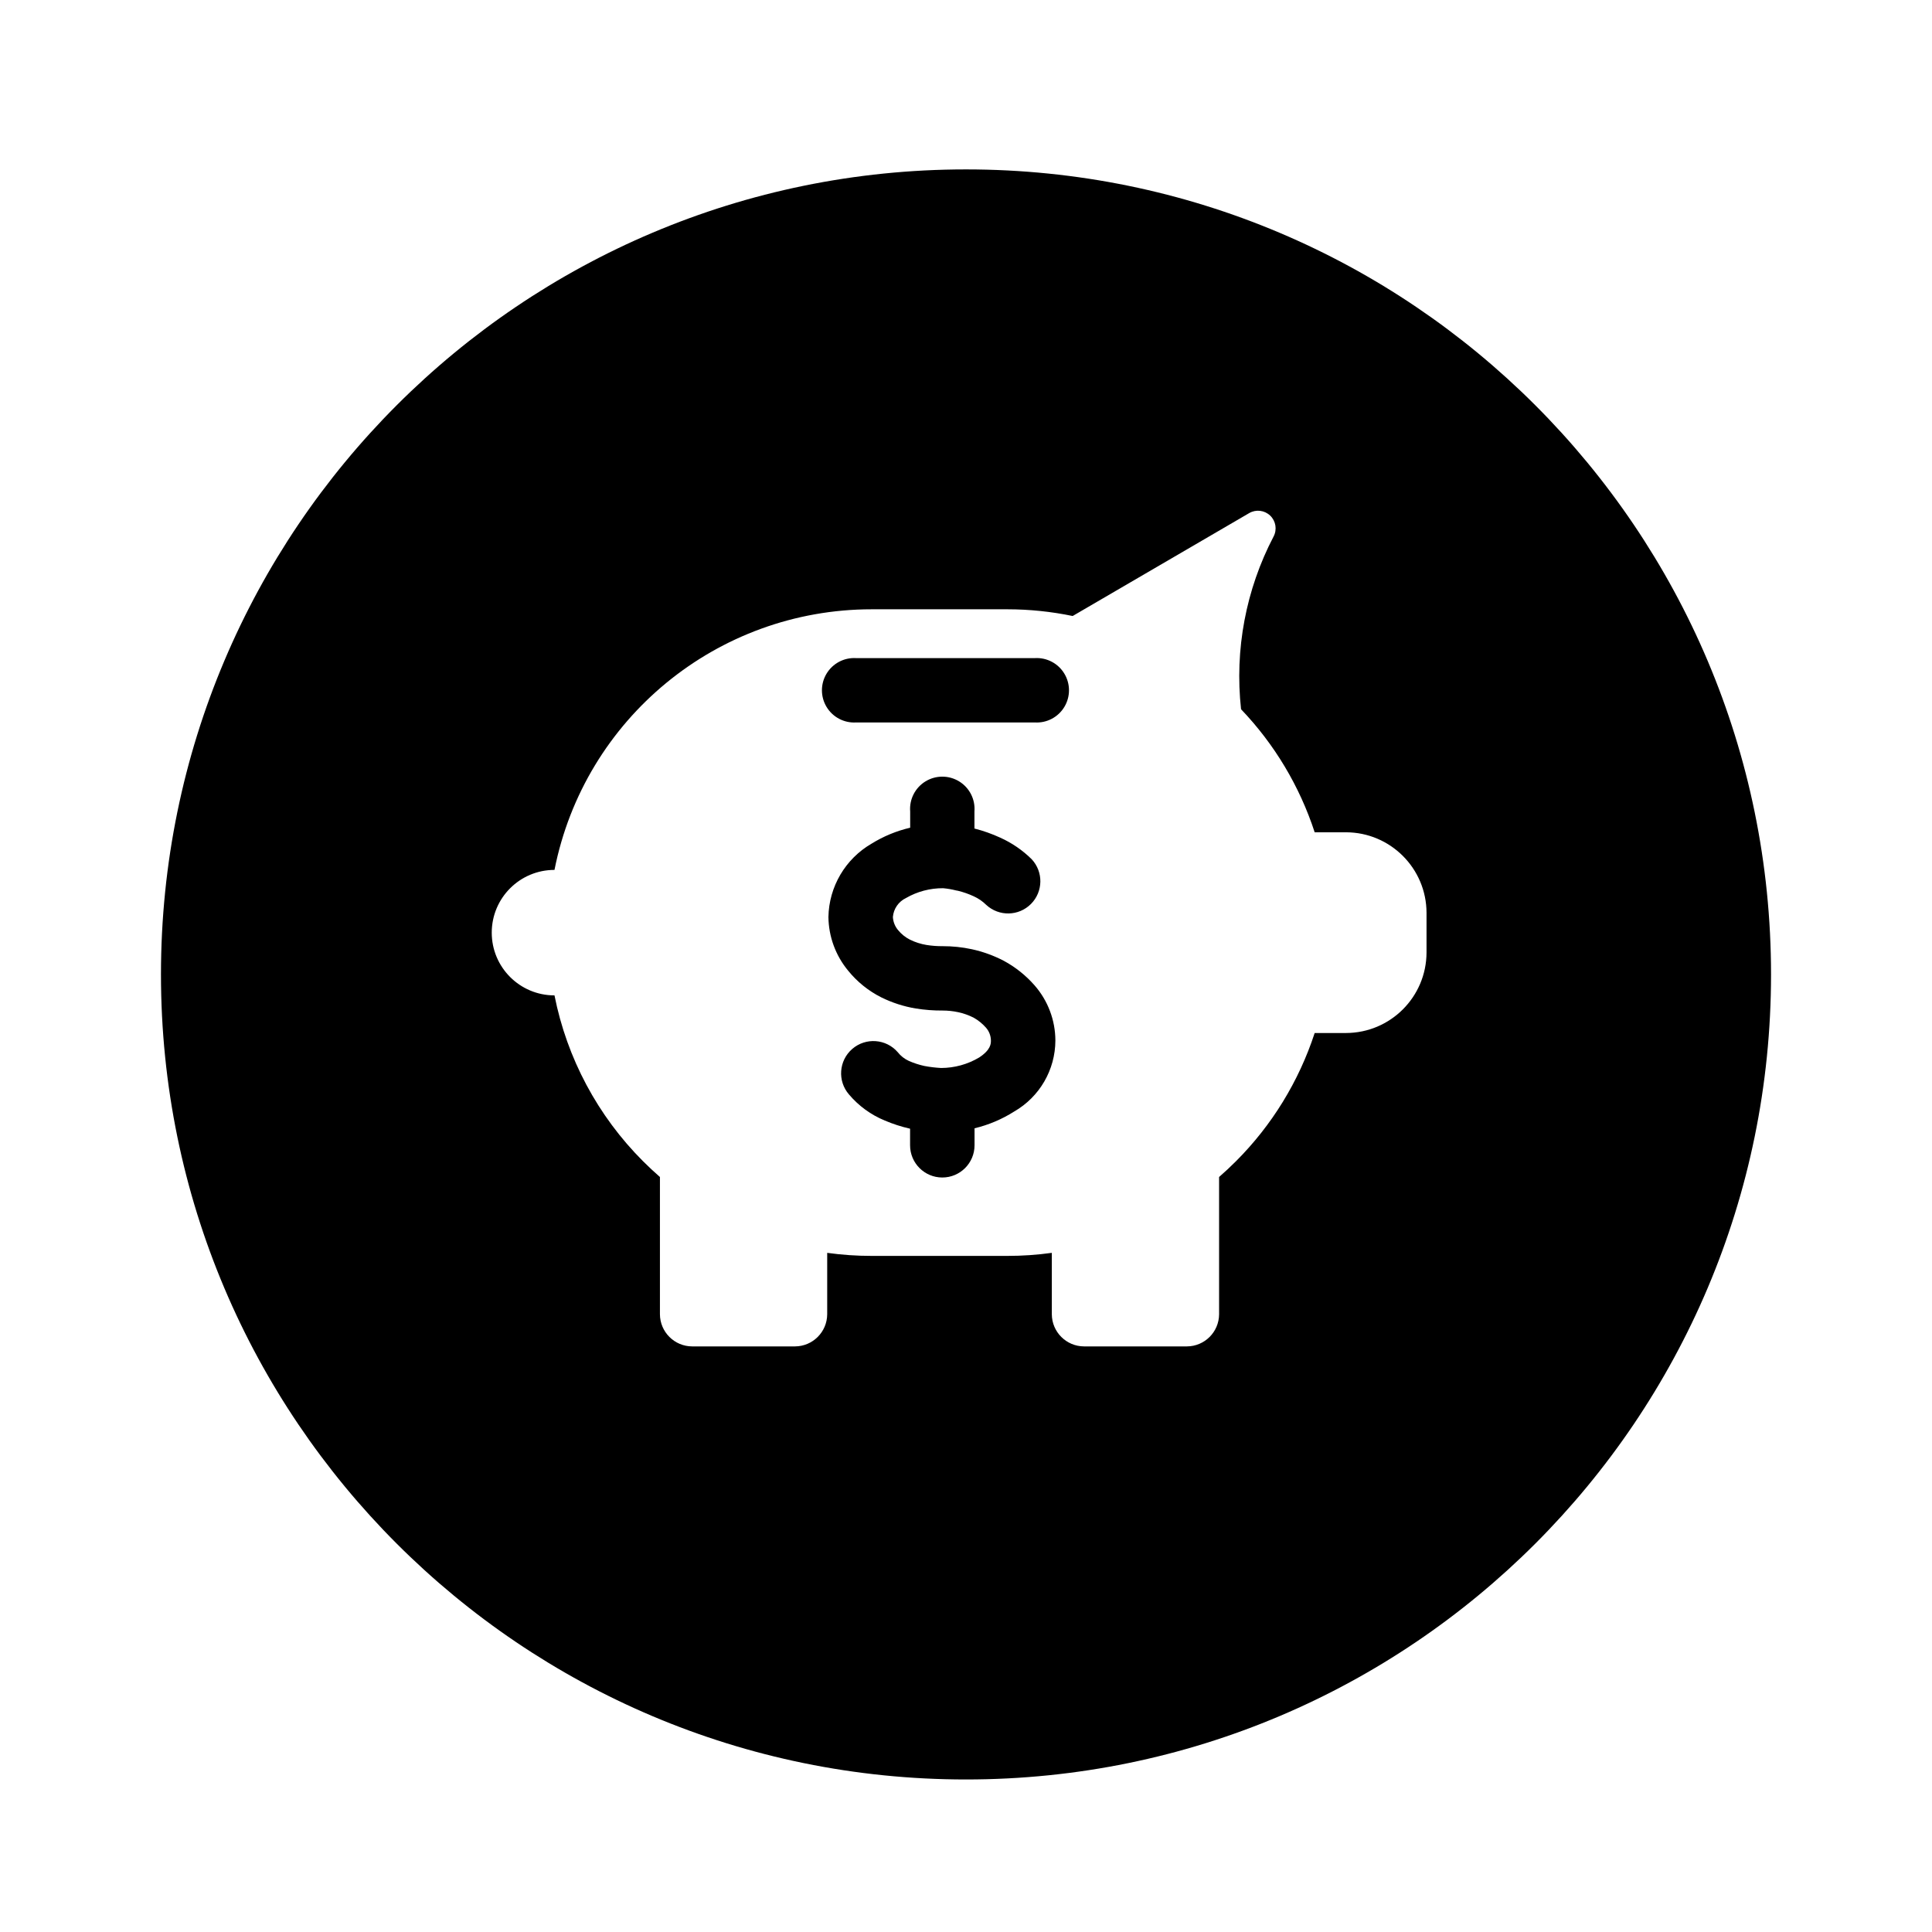
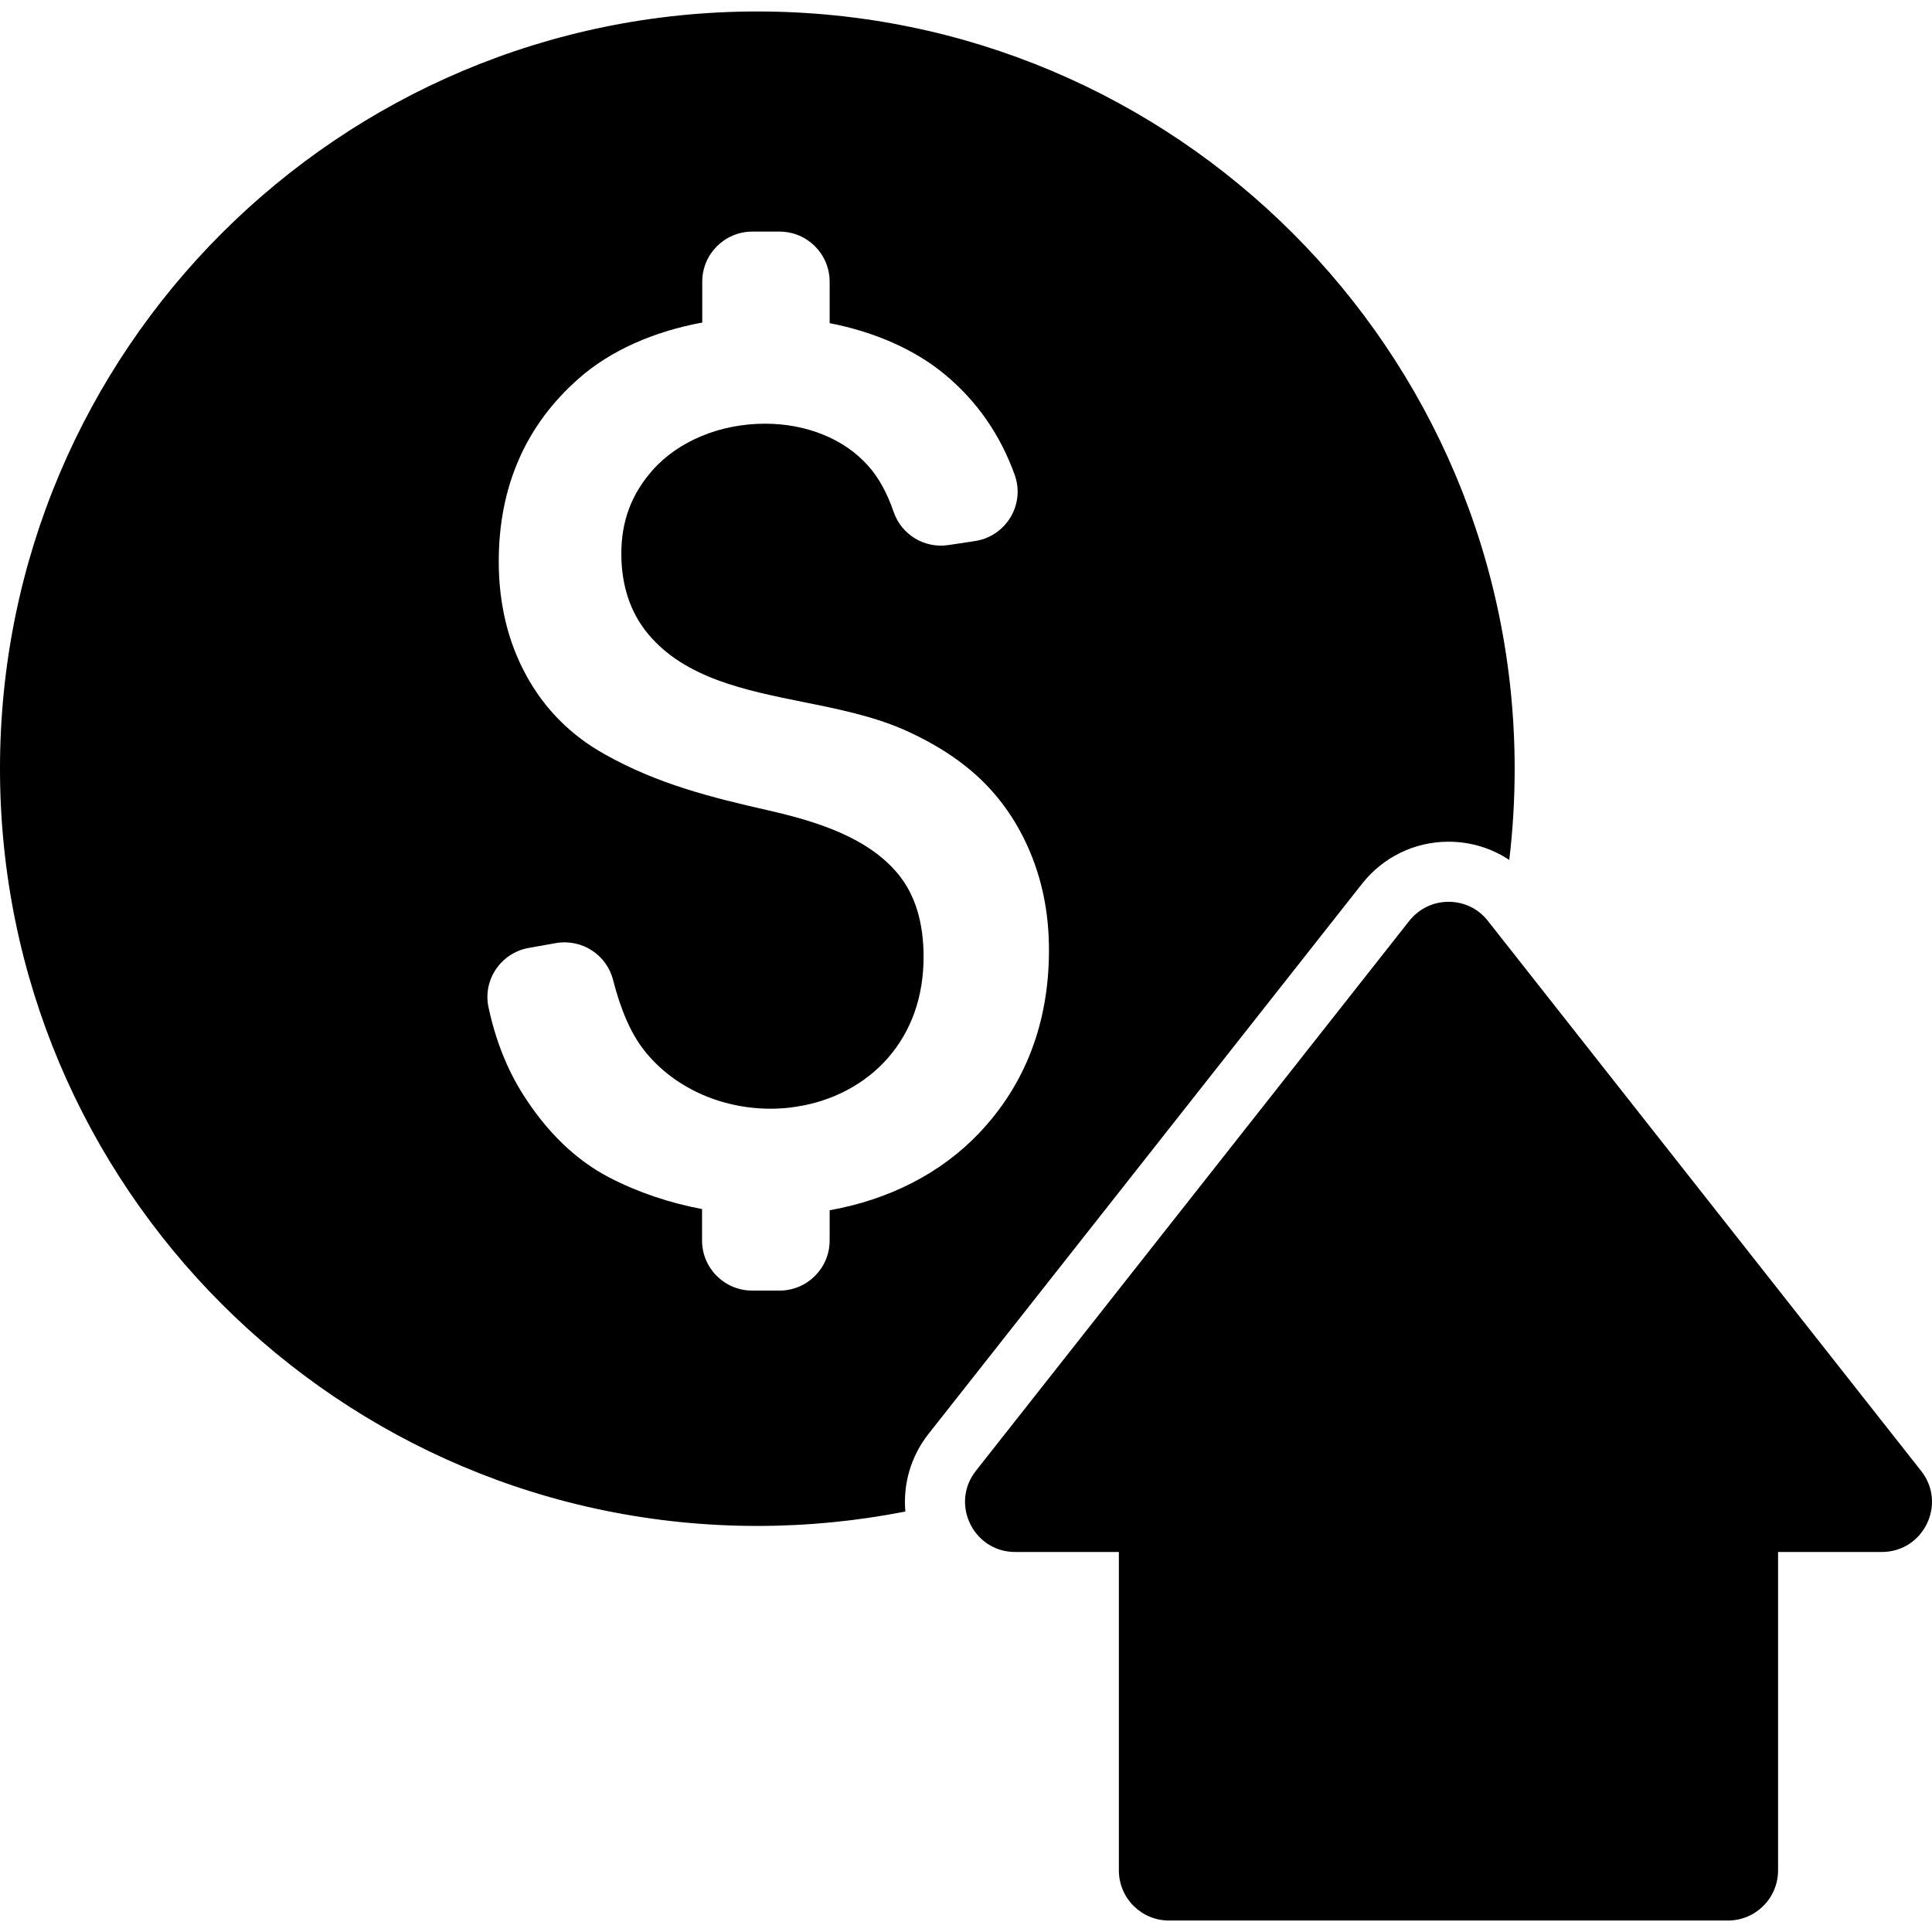
- <svg xmlns="http://www.w3.org/2000/svg" viewBox="-1 0 19 19" class="cf-icon-svg">
-   <path d="M16.417 9.583A7.917 7.917 0 1 1 8.5 1.666a7.917 7.917 0 0 1 7.917 7.917zm-3.388-.606a.794.794 0 0 0-.792-.792h-.308a3.178 3.178 0 0 0-.724-1.21 2.967 2.967 0 0 1 .32-1.699.173.173 0 0 0-.24-.23L9.549 6.058a3.172 3.172 0 0 0-.641-.066H7.572a3.18 3.18 0 0 0-3.119 2.563.617.617 0 0 0 0 1.234 3.179 3.179 0 0 0 .871 1.631q.08.08.166.155v1.35a.318.318 0 0 0 .317.316h1.011a.318.318 0 0 0 .317-.316v-.604a3.165 3.165 0 0 0 .437.03h1.335a3.167 3.167 0 0 0 .437-.03v.604a.318.318 0 0 0 .317.316h1.011a.318.318 0 0 0 .317-.316v-1.35q.085-.074.166-.155a3.181 3.181 0 0 0 .774-1.261h.308a.794.794 0 0 0 .792-.792zM9.178 6.472a.317.317 0 1 1 0 .633h-1.76a.317.317 0 1 1 0-.633h1.76zM9.174 9.69a.827.827 0 0 1 .205.543.808.808 0 0 1-.405.698 1.285 1.285 0 0 1-.39.165v.167a.317.317 0 0 1-.634 0V11.1a1.445 1.445 0 0 1-.248-.08.916.916 0 0 1-.353-.257.317.317 0 0 1 .48-.415.294.294 0 0 0 .108.085.807.807 0 0 0 .153.05 1.229 1.229 0 0 0 .166.02.735.735 0 0 0 .373-.103c.116-.076.116-.137.116-.167a.195.195 0 0 0-.048-.126.467.467 0 0 0-.122-.099.632.632 0 0 0-.153-.054.73.73 0 0 0-.152-.016 1.586 1.586 0 0 1-.263-.02 1.214 1.214 0 0 1-.341-.11.993.993 0 0 1-.325-.262.843.843 0 0 1-.194-.528.852.852 0 0 1 .424-.721 1.268 1.268 0 0 1 .38-.157v-.16a.317.317 0 1 1 .632 0v.168a1.491 1.491 0 0 1 .254.09 1.054 1.054 0 0 1 .309.212.317.317 0 0 1-.447.449.42.42 0 0 0-.122-.084.839.839 0 0 0-.157-.055l-.017-.003a.815.815 0 0 0-.128-.022.722.722 0 0 0-.366.097.227.227 0 0 0-.128.186.218.218 0 0 0 .051.129.363.363 0 0 0 .117.094.582.582 0 0 0 .162.052.956.956 0 0 0 .16.012 1.354 1.354 0 0 1 .286.03 1.265 1.265 0 0 1 .313.113 1.094 1.094 0 0 1 .304.242z" />
+ <svg xmlns="http://www.w3.org/2000/svg" version="1.1" id="Capa_1" width="800px" height="800px" viewBox="0 0 964.556 964.556" xml:space="preserve">
+   <g>
+     <g>
+       <path d="M378.1,761.828c25.301,0,50-2.5,73.9-7.2c-1.2-13.7,2.7-27.5,11.6-38.8L680,441.228c10.5-13.3,26.2-21,43.2-21    c11,0,21.399,3.2,30.3,9.101c1.8-14.9,2.7-30.101,2.7-45.5c0-208.8-169.3-378.1-378.101-378.1c-208.8,0-378.1,169.2-378.1,378    S169.3,761.828,378.1,761.828z M448.6,436.628c-15.199-18.7-41.3-26.601-64.8-32c-29.1-6.601-55.399-13.2-81.8-28    c-16.9-9.4-30.2-22.7-39.3-39.5c-9.1-16.6-13.7-35.8-13.7-56.8c0-37.4,13.5-68.2,40.1-91.5c15.7-13.8,37.2-23.3,61.5-27.8v-20.4    c0-13.8,11.2-25,25-25H389.2c13.8,0,25,11.2,25,25v20.7c22.5,4.4,42.6,13.2,57.6,25.7c15.9,13.2,27.601,30,34.8,50.1    c5.301,14.8-4.399,30.7-19.899,33l-13.2,2c-12,1.8-23.5-5.2-27.4-16.7c-3.199-9.3-7.399-17-12.699-22.9    c-11.9-13.4-30.7-21-51.5-21c-22.2,0-43.101,8.6-56,23.1c-10.601,11.9-15.7,25.5-15.7,41.8c0,15.9,4.5,29.4,13.3,40    c18.4,22.2,48.6,28.2,77.7,34.1c17,3.4,34.6,7,49.899,13.7c16.301,7.2,29.801,16.1,40.101,26.4c10.399,10.399,18.5,23,24.1,37.3    c5.601,14.2,8.4,29.8,8.4,46.4c0,36.3-11.8,67.1-34.9,91.399c-19,20-44.899,33.2-74.6,38.5v15.101c0,13.8-11.2,25-25,25h-13.7    c-13.8,0-25-11.2-25-25v-15.7c-16.4-3.101-32.1-8.4-46.2-15.7c-16.6-8.6-31.1-22.5-43.1-41.4c-8-12.6-13.8-27.199-17.3-43.6    c-3-13.8,6.3-27.3,20.2-29.7l13.5-2.399c12.9-2.2,25.3,5.8,28.5,18.5c3.801,14.899,8.9,26.6,15.301,34.8    c14.3,18.399,38,29.399,63.3,29.399l0,0c4.3,0,8.6-0.3,12.8-1c18.1-2.699,34.3-11.3,45.6-24.1c11.9-13.6,18-30.7,18-50.8    C461.1,460.628,456.9,446.828,448.6,436.628z" />
+       <path d="M583.6,958.828H862.7c13.8,0,25-11.2,25-25v-159h51.8c20.9,0,32.6-24.101,19.6-40.5l-211.8-268.9l-4.5-5.7    c-5-6.399-12.3-9.5-19.6-9.5s-14.601,3.2-19.601,9.5L487.2,734.328c-3.2,4.1-4.9,8.6-5.3,13.1c-1.301,13.7,9.199,27.4,24.899,27.4    h51.8v159C558.6,947.628,569.8,958.828,583.6,958.828z" />
+     </g>
+   </g>
</svg>
